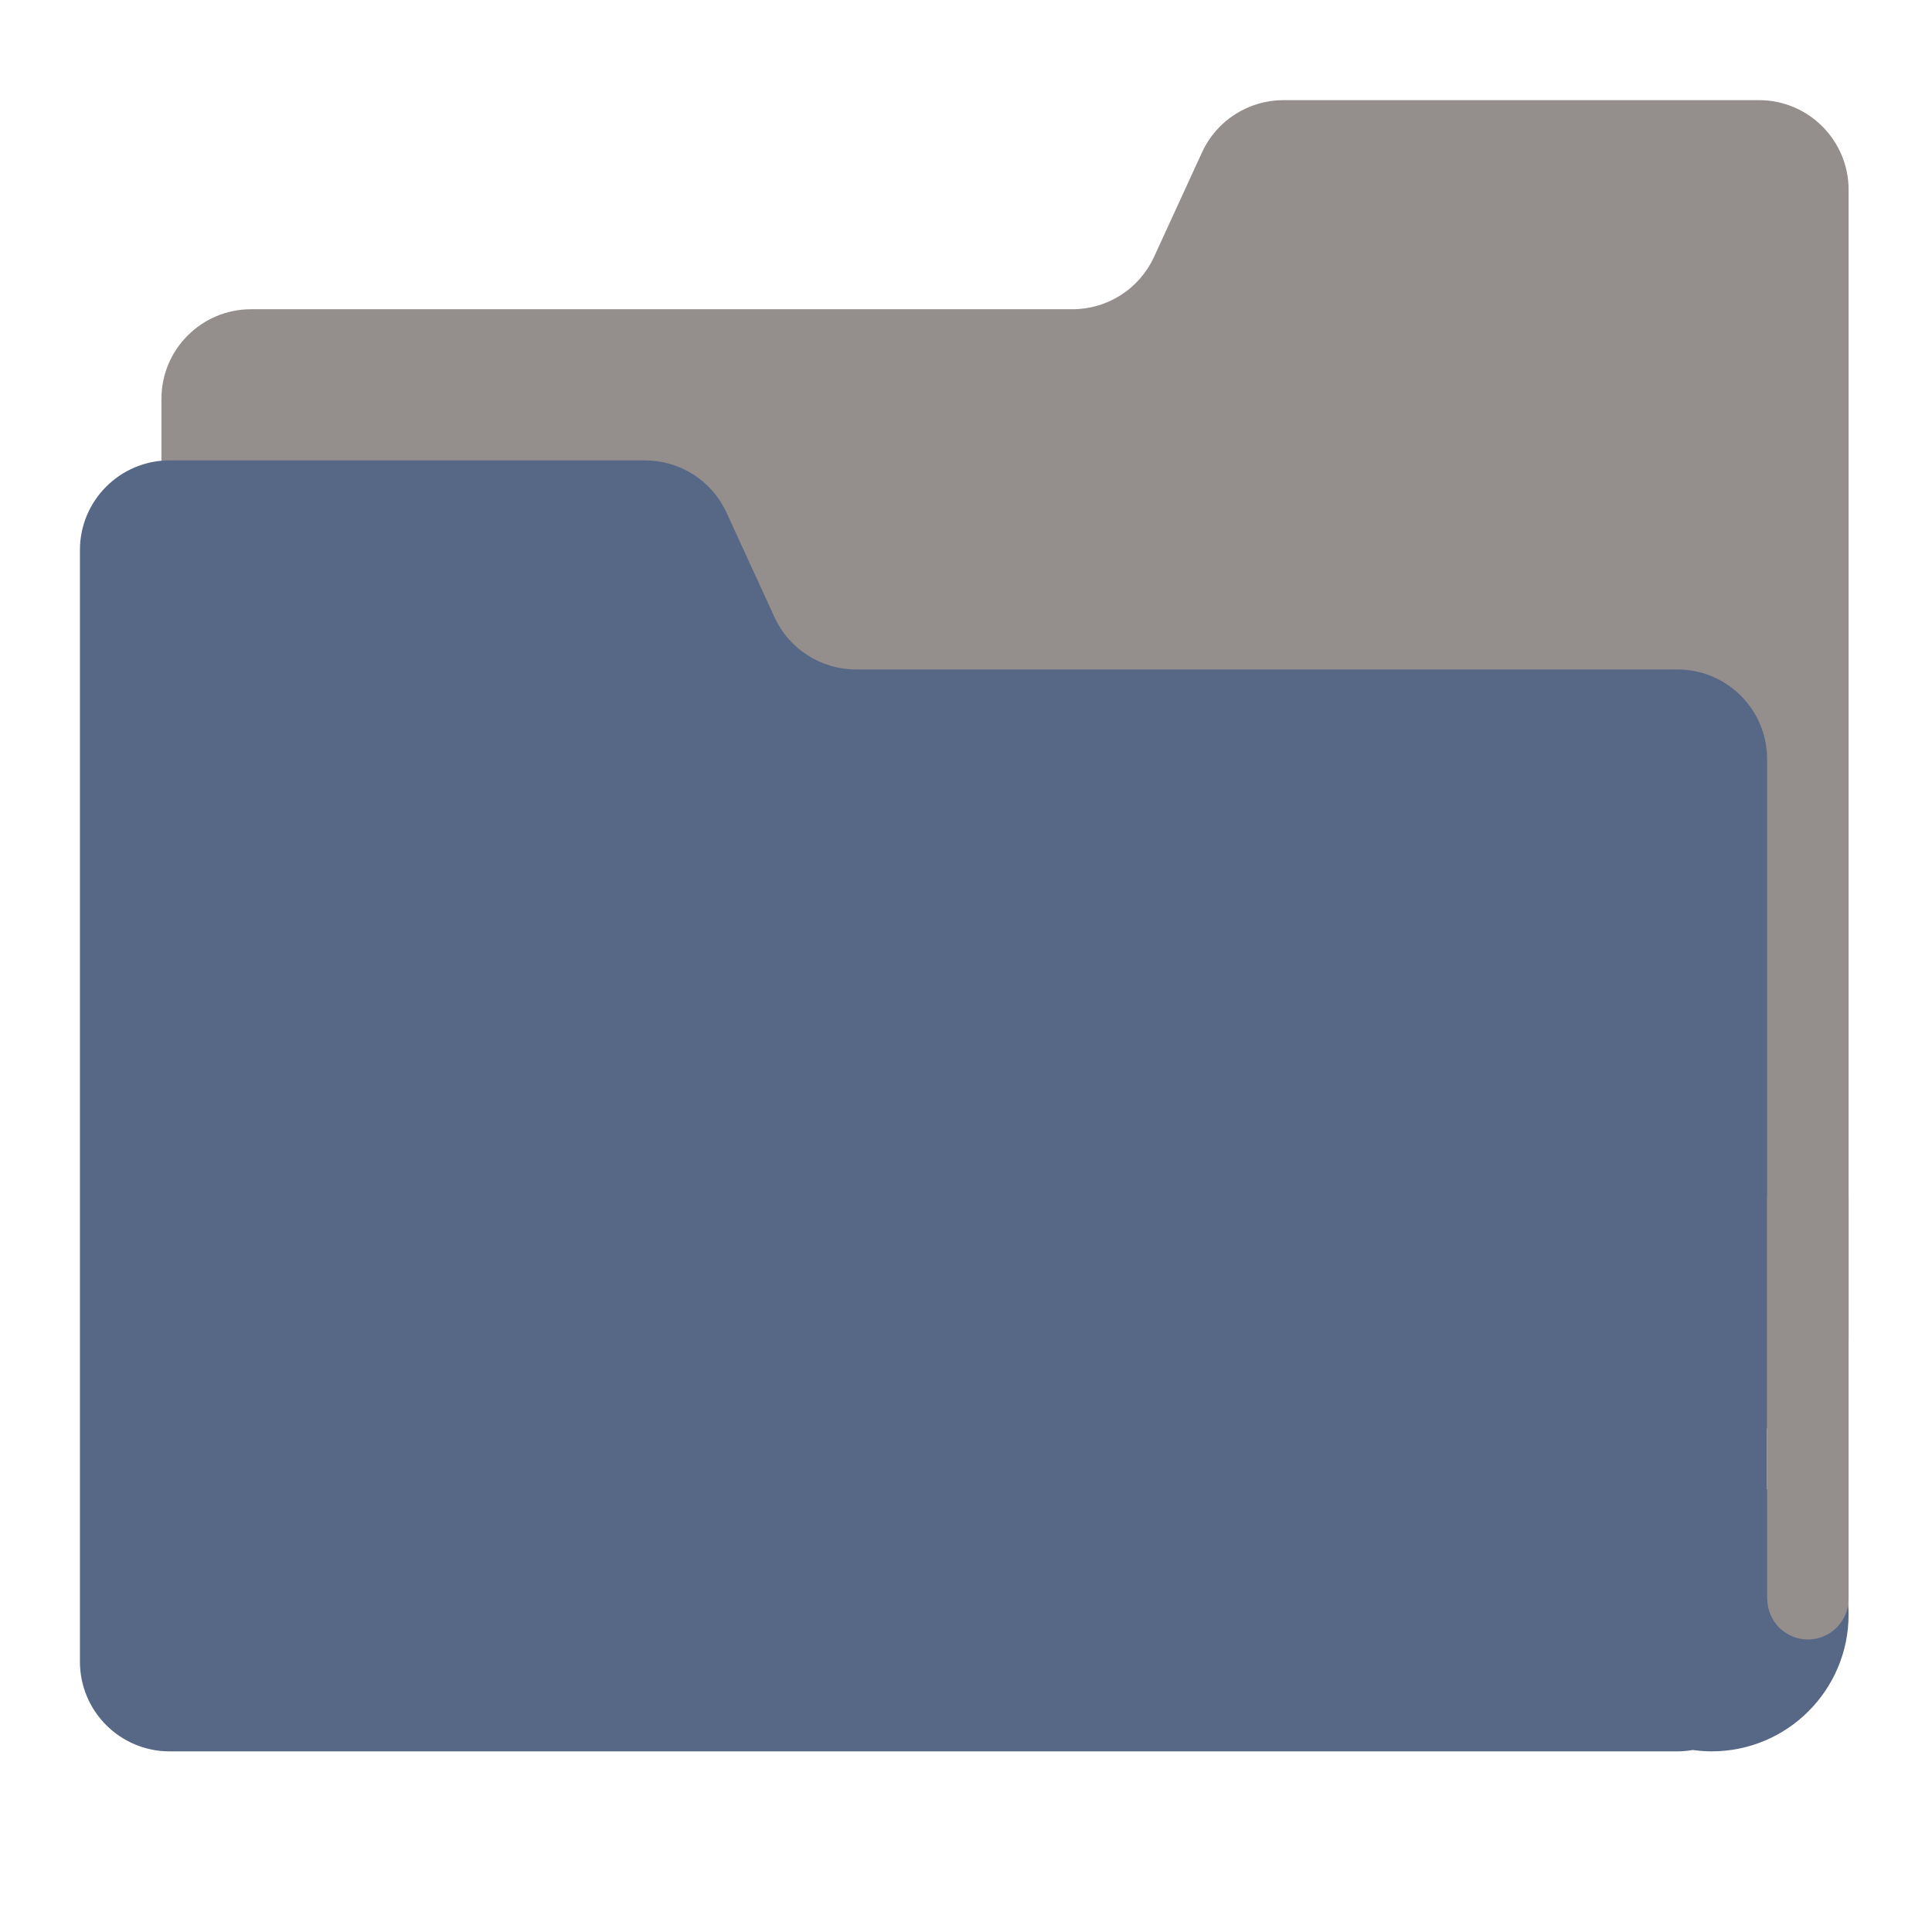
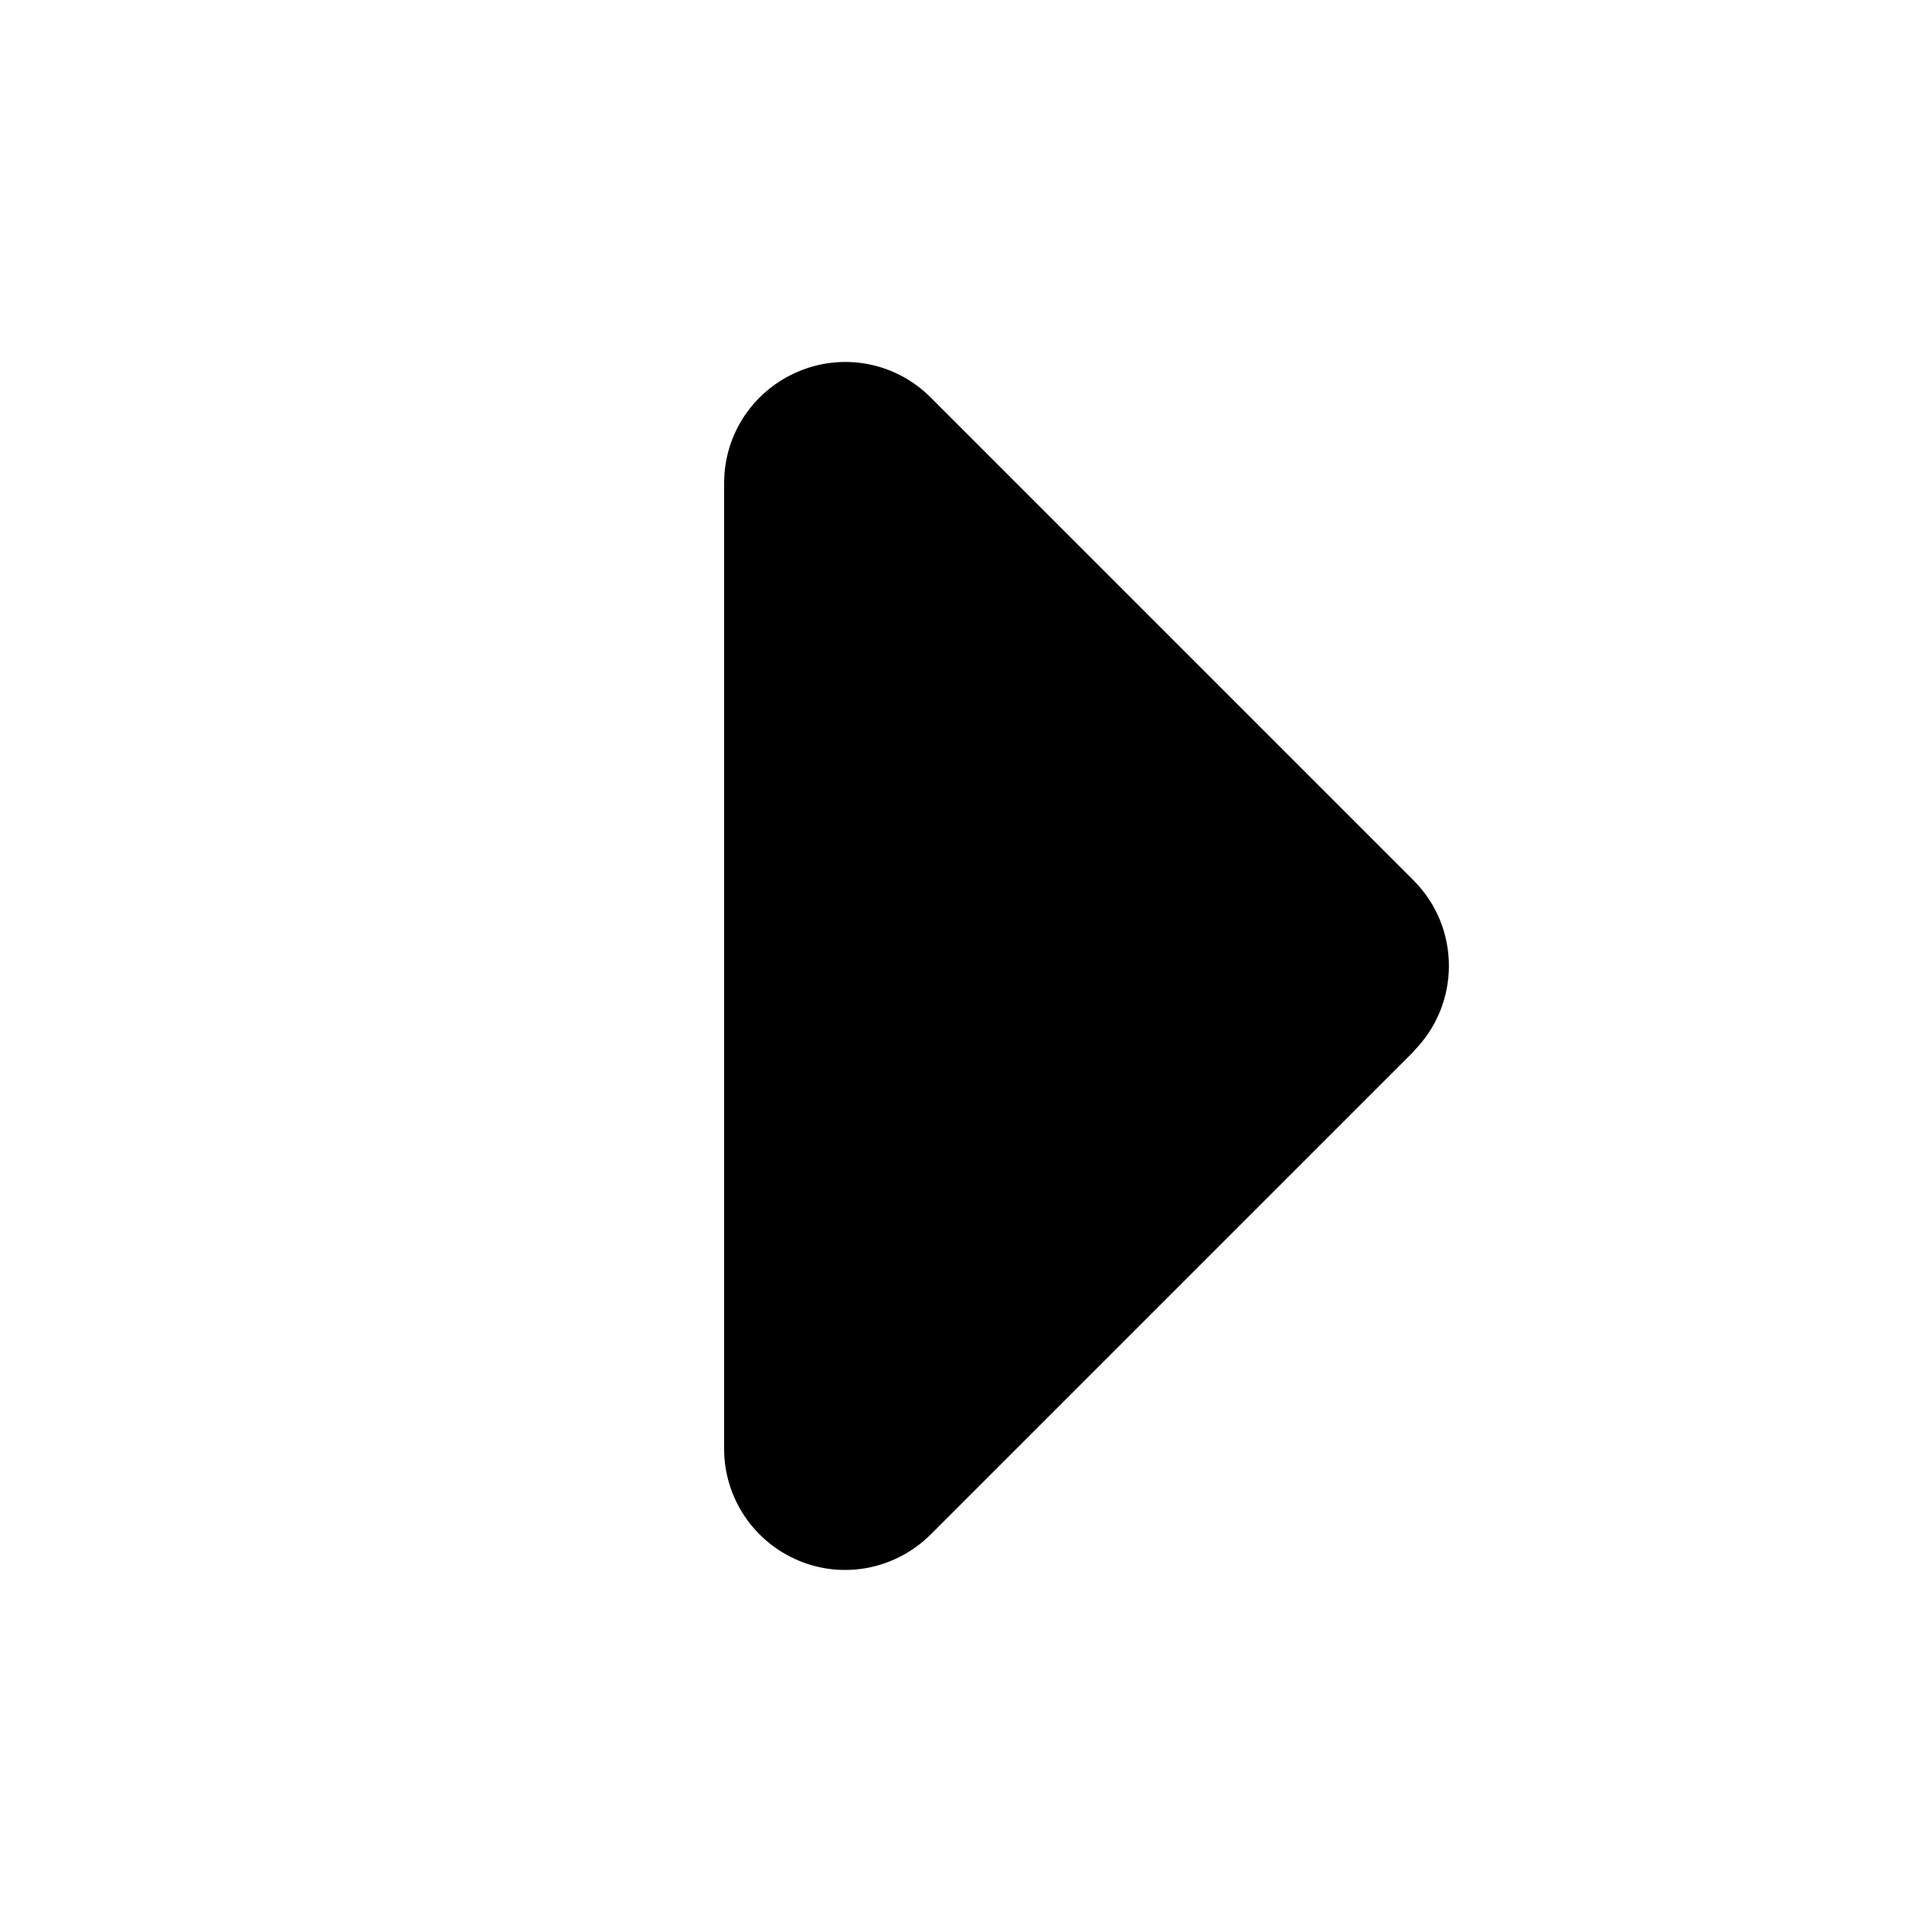
- <svg xmlns="http://www.w3.org/2000/svg" width="48" height="48" viewBox="0 0 48 48" fill="none">
-   <path d="M29.863 3.787L28.671 6.384C28.493 6.771 28.208 7.1 27.849 7.33C27.49 7.56 27.073 7.683 26.646 7.683H6.238C5.008 7.683 4.011 8.68 4.011 9.91V33.272C4.011 34.502 5.008 35.5 6.238 35.5H43.7C44.931 35.5 45.928 34.502 45.928 33.272V4.716C45.928 3.486 44.931 2.488 43.7 2.488H31.887C31.461 2.488 31.043 2.611 30.684 2.841C30.326 3.071 30.04 3.399 29.863 3.787Z" fill="#948E8C" />
-   <path d="M43.903 36.999V18.86C43.903 17.63 42.906 16.633 41.675 16.633H21.267C20.841 16.633 20.423 16.51 20.064 16.28C19.705 16.05 19.42 15.722 19.242 15.334L18.051 12.737C17.873 12.349 17.588 12.021 17.229 11.791C16.87 11.561 16.453 11.438 16.026 11.438H4.213C2.983 11.438 1.986 12.436 1.986 13.666V41.284C1.986 42.514 2.983 43.512 4.213 43.512H41.675C41.805 43.512 41.932 43.5 42.056 43.478C42.21 43.5 42.367 43.512 42.526 43.512C44.405 43.512 45.928 41.989 45.928 40.11C45.928 38.721 45.096 37.528 43.903 36.999Z" fill="#566885" />
-   <path d="M43.903 29.751V39.723H43.907C43.907 40.281 44.359 40.733 44.917 40.733C45.475 40.733 45.928 40.281 45.928 39.723V29.751H43.903Z" fill="#948E8C" />
+ <svg xmlns="http://www.w3.org/2000/svg" width="30" height="30" viewBox="0 0 256 512">
+   <path d="M246.6 278.6c12.5-12.5 12.5-32.8 0-45.3l-128-128c-9.2-9.2-22.9-11.9-34.9-6.9s-19.8 16.6-19.8 29.6l0 256c0 12.9 7.8 24.6 19.8 29.6s25.7 2.2 34.9-6.9l128-128z" />
</svg>
